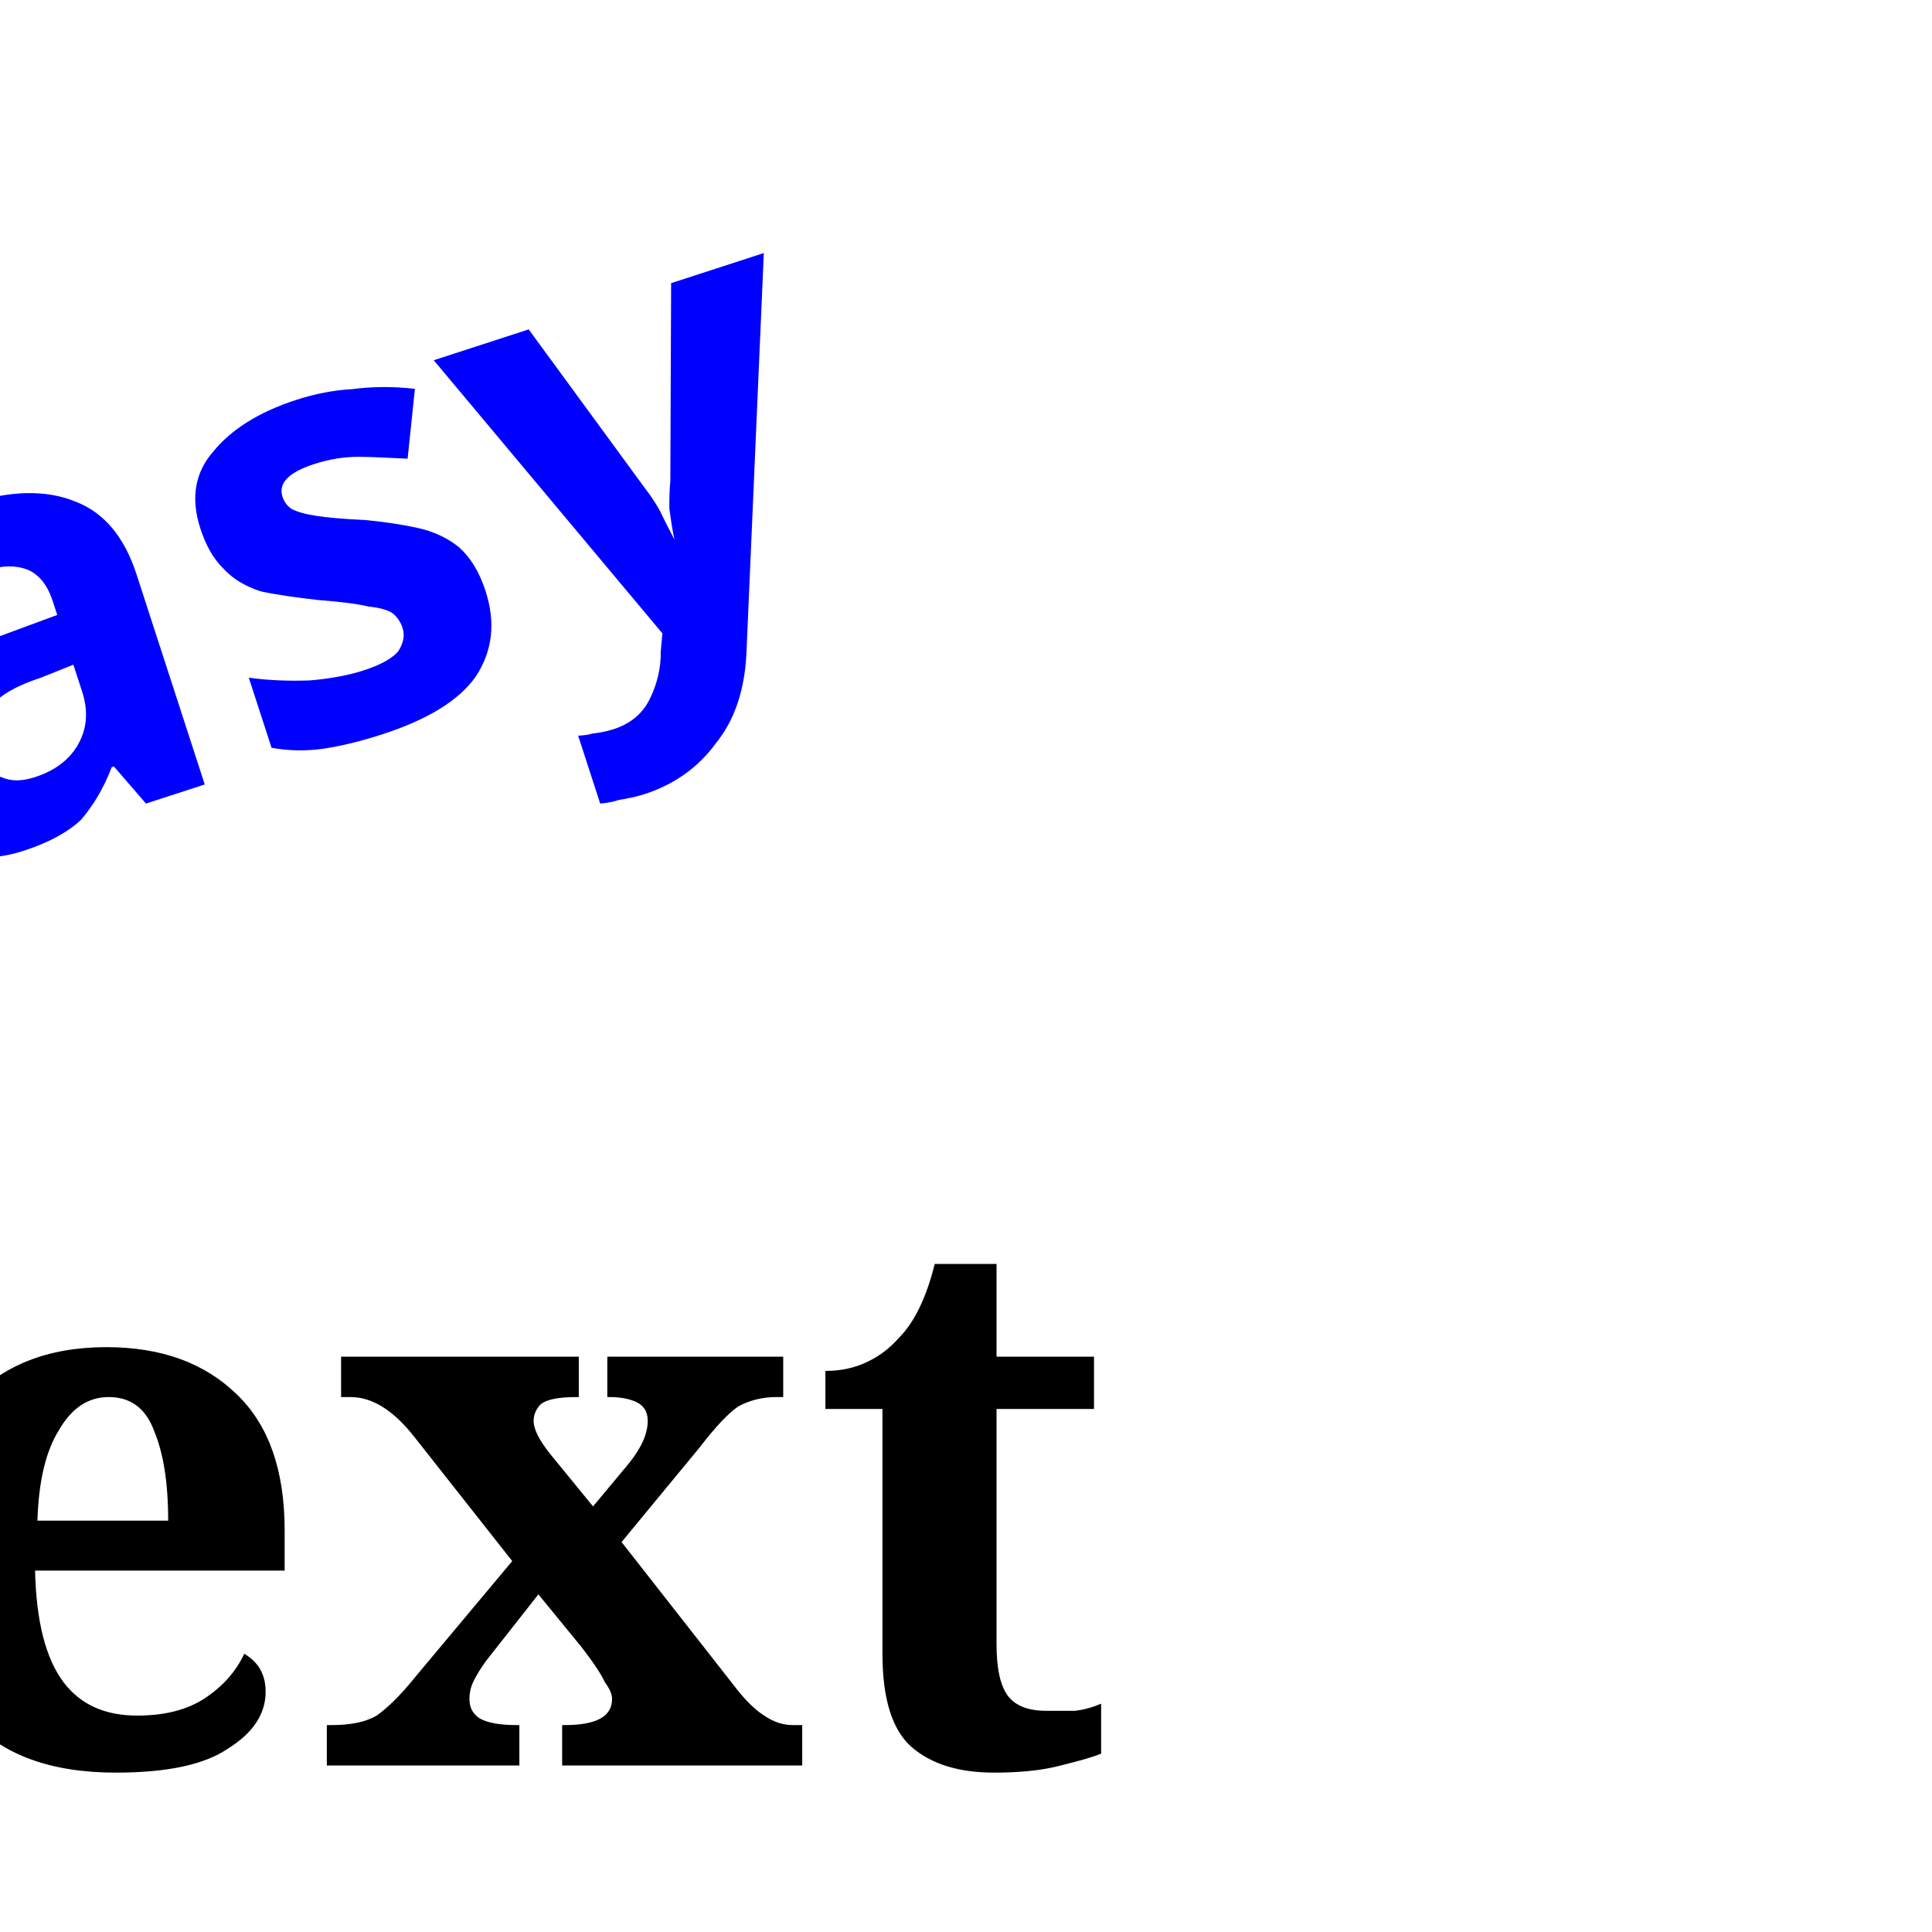
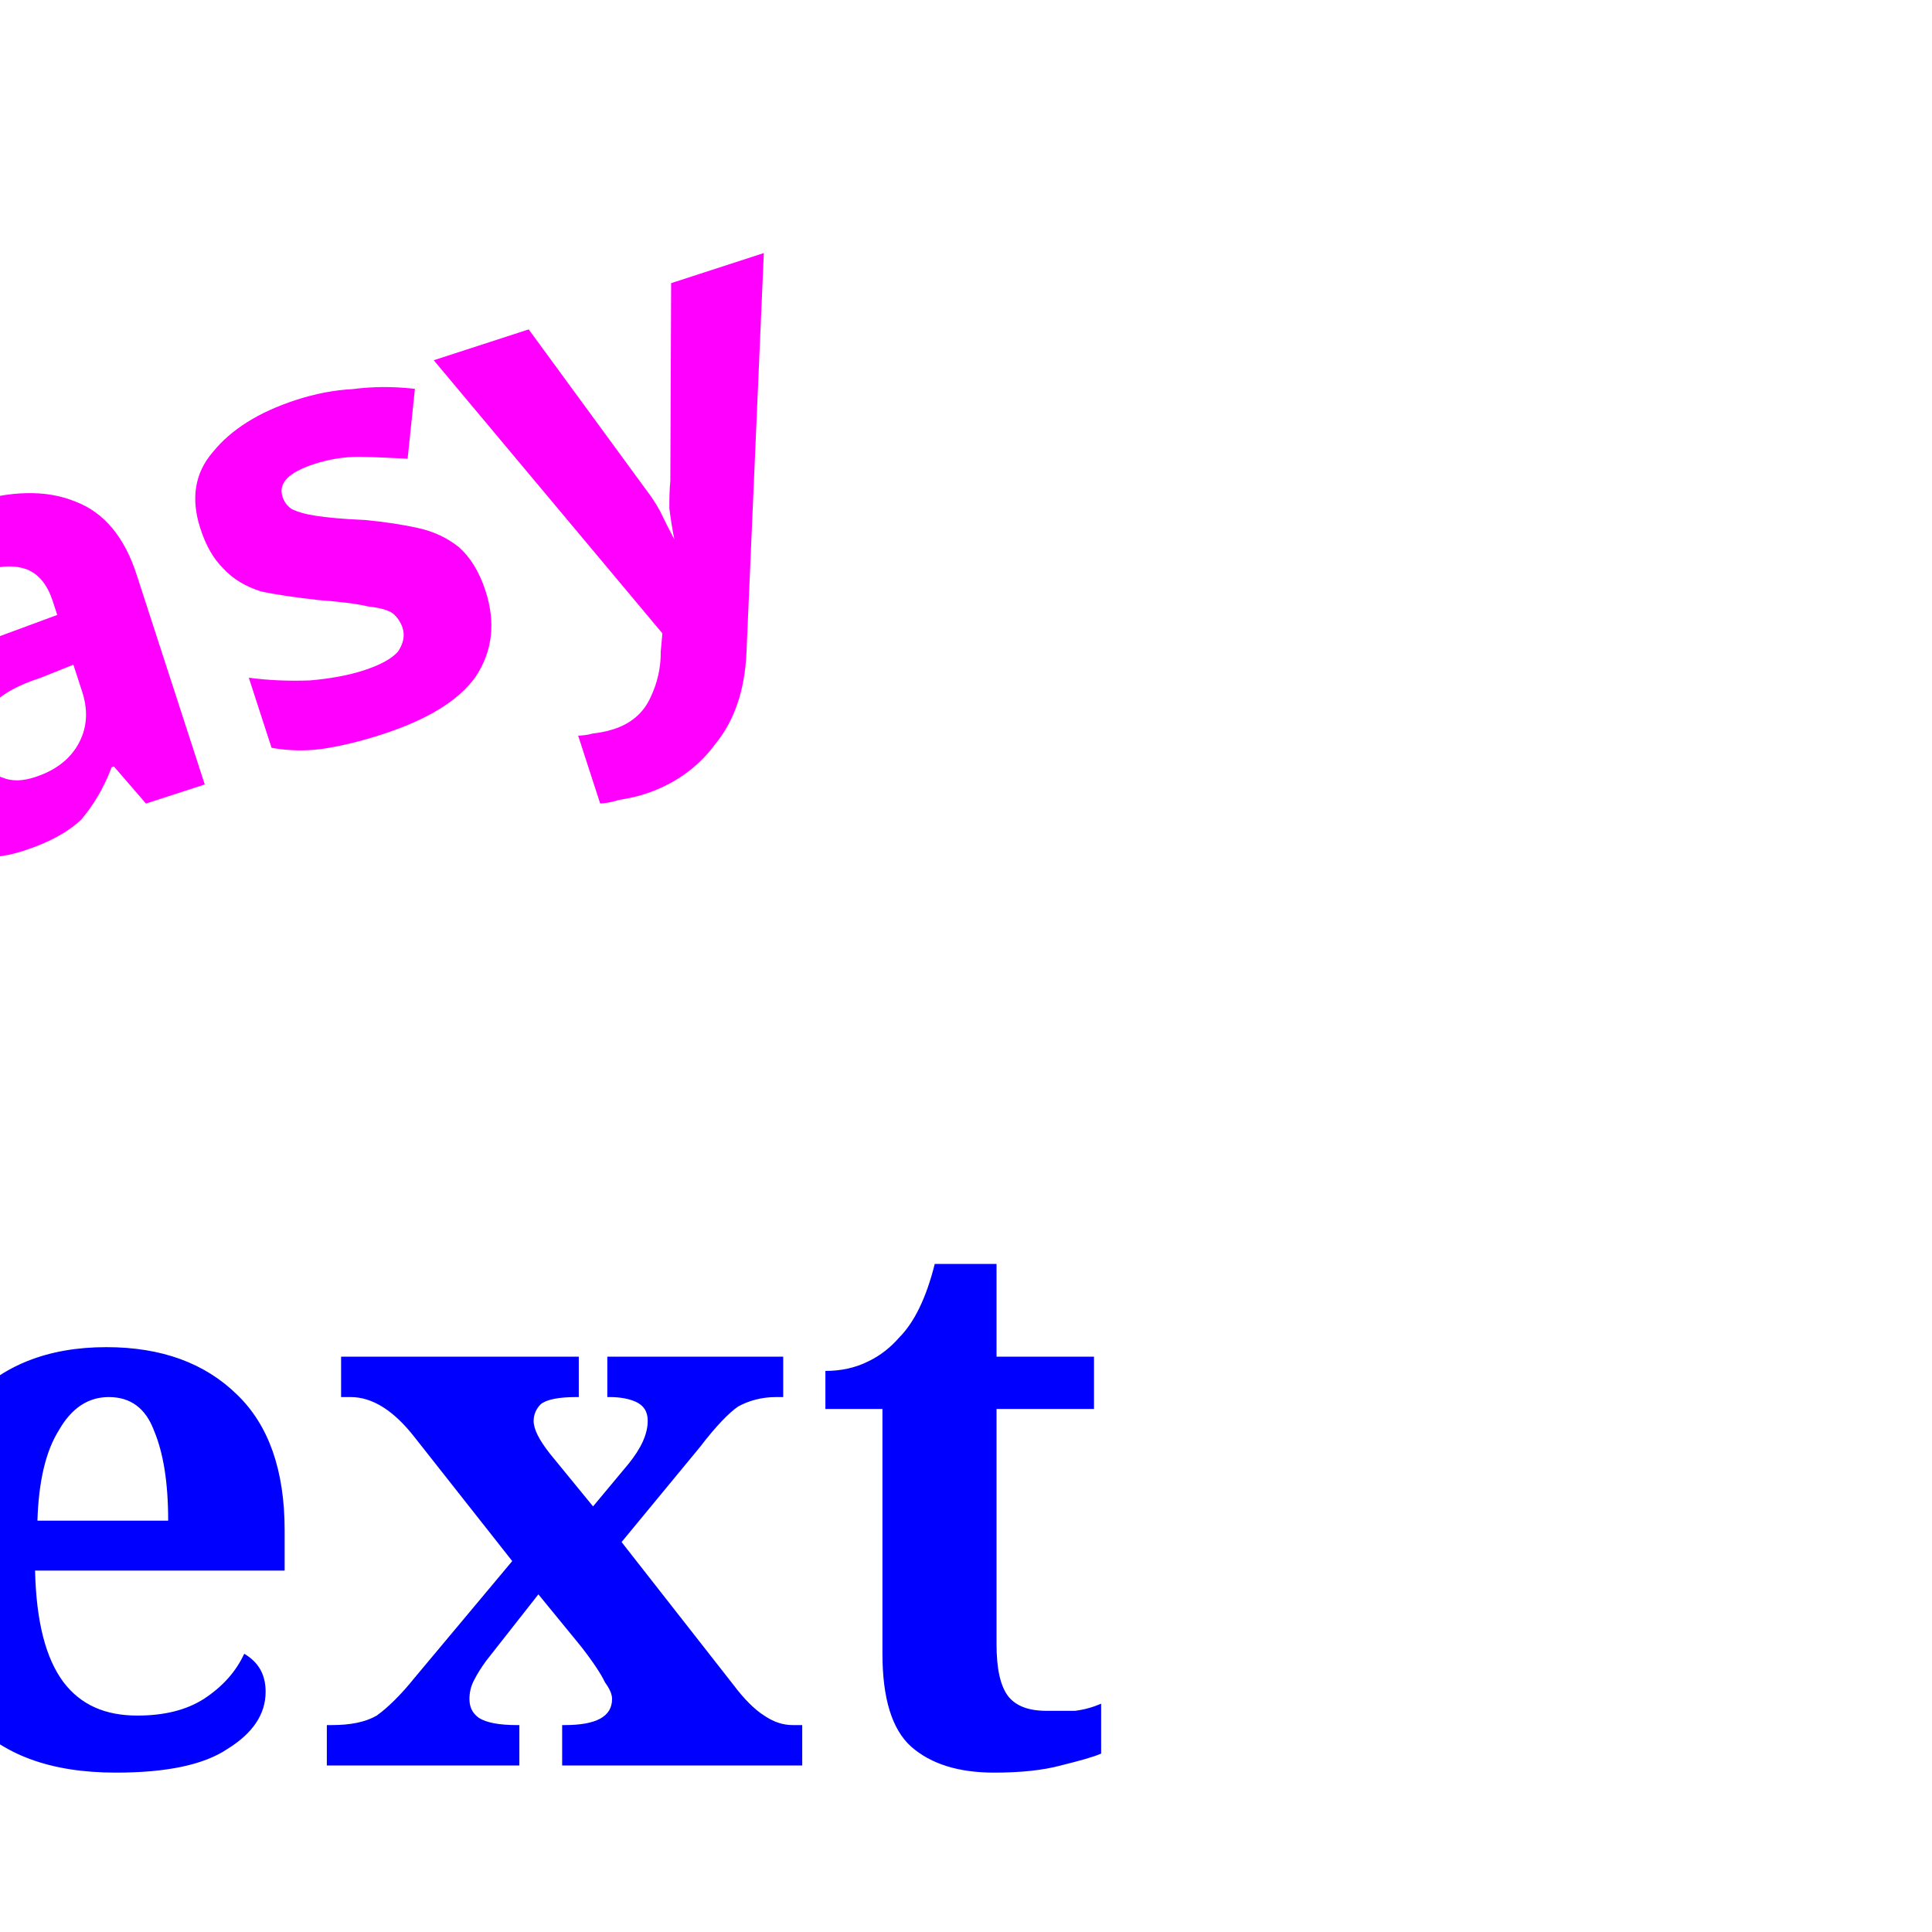
<svg xmlns="http://www.w3.org/2000/svg" width="48" height="48" viewBox="0 0 12.7 12.7" version="1.1" id="svg5">
  <defs id="defs2">
    </defs>
  <g id="g38597" style="display:inline">
    <g aria-label="SVG" id="text1396" style="font-weight:bold;font-size:8.5px;font-family:'Intruding Cat';-inkscape-font-specification:'Intruding Cat Bold';text-align:center;text-anchor:middle;fill:#00ff00;stroke-width:0.1;stroke-linecap:round;stroke-linejoin:round;paint-order:markers fill stroke">
-       <g aria-label="CPY" id="text948" style="font-size:7.2px;font-family:'Comic Sans MS';-inkscape-font-specification:'Comic Sans MS';fill:#000000">
-         <text xml:space="preserve" style="font-style:normal;font-variant:normal;font-weight:normal;font-stretch:normal;font-size:10px;font-family:Garamond;-inkscape-font-specification:Garamond;fill:#000000;stroke-width:0.1;stroke-linejoin:round;paint-order:markers fill stroke" x="3.215" y="11.549" id="text410">
-           <tspan id="tspan408" style="font-style:normal;font-variant:normal;font-weight:normal;font-stretch:normal;font-size:10px;font-family:Garamond;-inkscape-font-specification:Garamond;stroke-width:0.1" x="3.215" y="11.549">T</tspan>
+       <g aria-label="CPY" id="text948" style="font-size:7.2px;font-family:'Comic Sans MS';-inkscape-font-specification:'Comic Sans MS';fill:#0000ff;fill-opacity:1">
+         <text xml:space="preserve" style="font-style:normal;font-variant:normal;font-weight:normal;font-stretch:normal;font-size:10px;font-family:Garamond;-inkscape-font-specification:Garamond;fill:#0000ff;stroke-width:0.1;stroke-linejoin:round;paint-order:markers fill stroke;fill-opacity:1" x="3.215" y="11.549" id="text410">
+           <tspan id="tspan408" style="font-style:normal;font-variant:normal;font-weight:normal;font-stretch:normal;font-size:10px;font-family:Garamond;-inkscape-font-specification:Garamond;stroke-width:0.1;fill:#0000ff;fill-opacity:1" x="3.215" y="11.549">T</tspan>
        </text>
      </g>
      <text xml:space="preserve" style="font-size:5px;font-family:'Merriweather 24pt';-inkscape-font-specification:'Merriweather 24pt';fill:none;stroke:#000000;stroke-width:2;stroke-dasharray:none;paint-order:markers fill stroke" x="7.837" y="11.605" id="text1687">
-         <tspan id="tspan1685" style="font-style:normal;font-variant:normal;font-weight:bold;font-stretch:normal;font-size:5px;font-family:Garamond;-inkscape-font-specification:'Garamond Bold';fill:#000000;fill-opacity:1;stroke:none;stroke-width:2;stroke-dasharray:none" x="7.837" y="11.605">ext</tspan>
+         <tspan id="tspan1685" style="font-style:normal;font-variant:normal;font-weight:bold;font-stretch:normal;font-size:5px;font-family:Garamond;-inkscape-font-specification:'Garamond Bold';fill:#0000ff;fill-opacity:1;stroke:none;stroke-width:2;stroke-dasharray:none" x="7.837" y="11.605">ext</tspan>
      </text>
-       <text xml:space="preserve" style="font-style:normal;font-variant:normal;font-weight:bold;font-stretch:normal;font-size:4px;font-family:Garamond;-inkscape-font-specification:'Garamond Bold';fill:#0000ff;fill-opacity:1;stroke:none;stroke-width:2;stroke-dasharray:none;paint-order:markers fill stroke" x="3.438" y="5.319" id="text1691" transform="rotate(-17.98968)">
-         <tspan id="tspan1689" style="font-style:normal;font-variant:normal;font-weight:bold;font-stretch:normal;font-size:4px;font-family:Arabella;-inkscape-font-specification:'Arabella Bold';fill:#0000ff;fill-opacity:1;stroke-width:2" x="3.438" y="5.319">Easy</tspan>
+       <text xml:space="preserve" style="font-style:normal;font-variant:normal;font-weight:bold;font-stretch:normal;font-size:4px;font-family:Garamond;-inkscape-font-specification:'Garamond Bold';fill:#ff00ff;fill-opacity:1;stroke:none;stroke-width:2;stroke-dasharray:none;paint-order:markers fill stroke" x="3.438" y="5.319" id="text1691" transform="rotate(-17.98968)">
+         <tspan id="tspan1689" style="font-style:normal;font-variant:normal;font-weight:bold;font-stretch:normal;font-size:4px;font-family:Arabella;-inkscape-font-specification:'Arabella Bold';fill:#ff00ff;fill-opacity:1;stroke-width:2" x="3.438" y="5.319">Easy</tspan>
      </text>
    </g>
  </g>
</svg>
